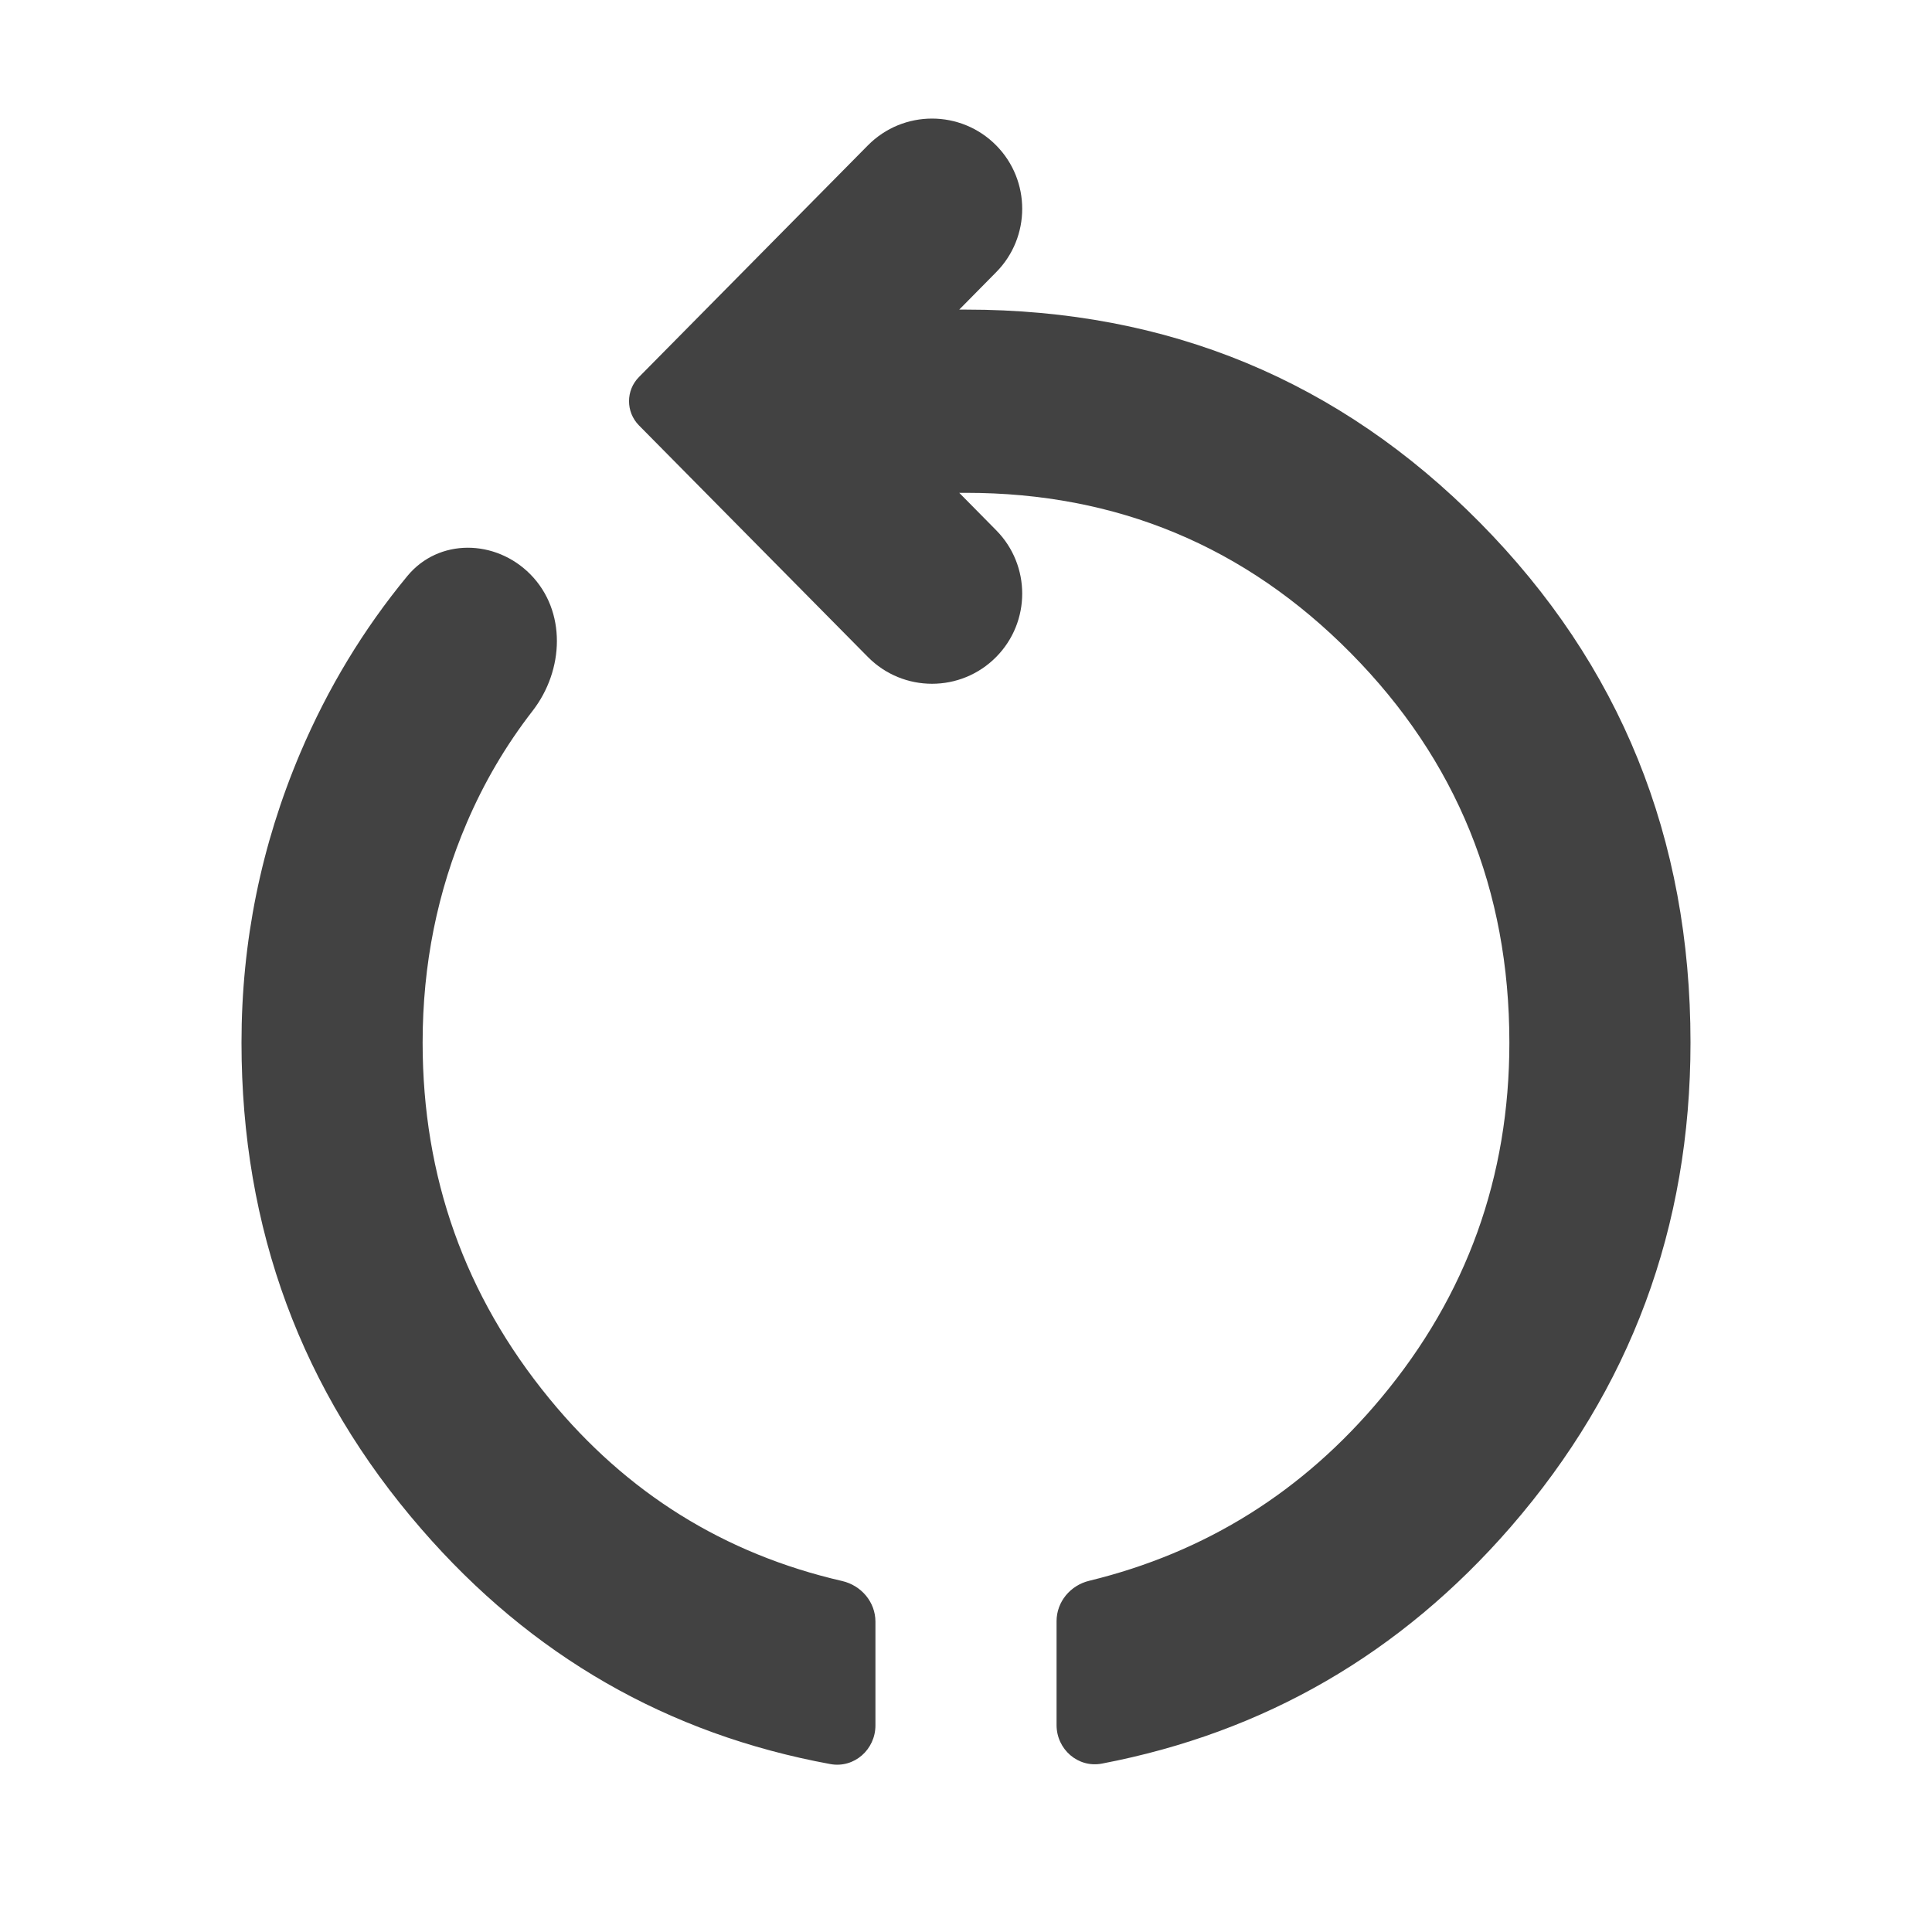
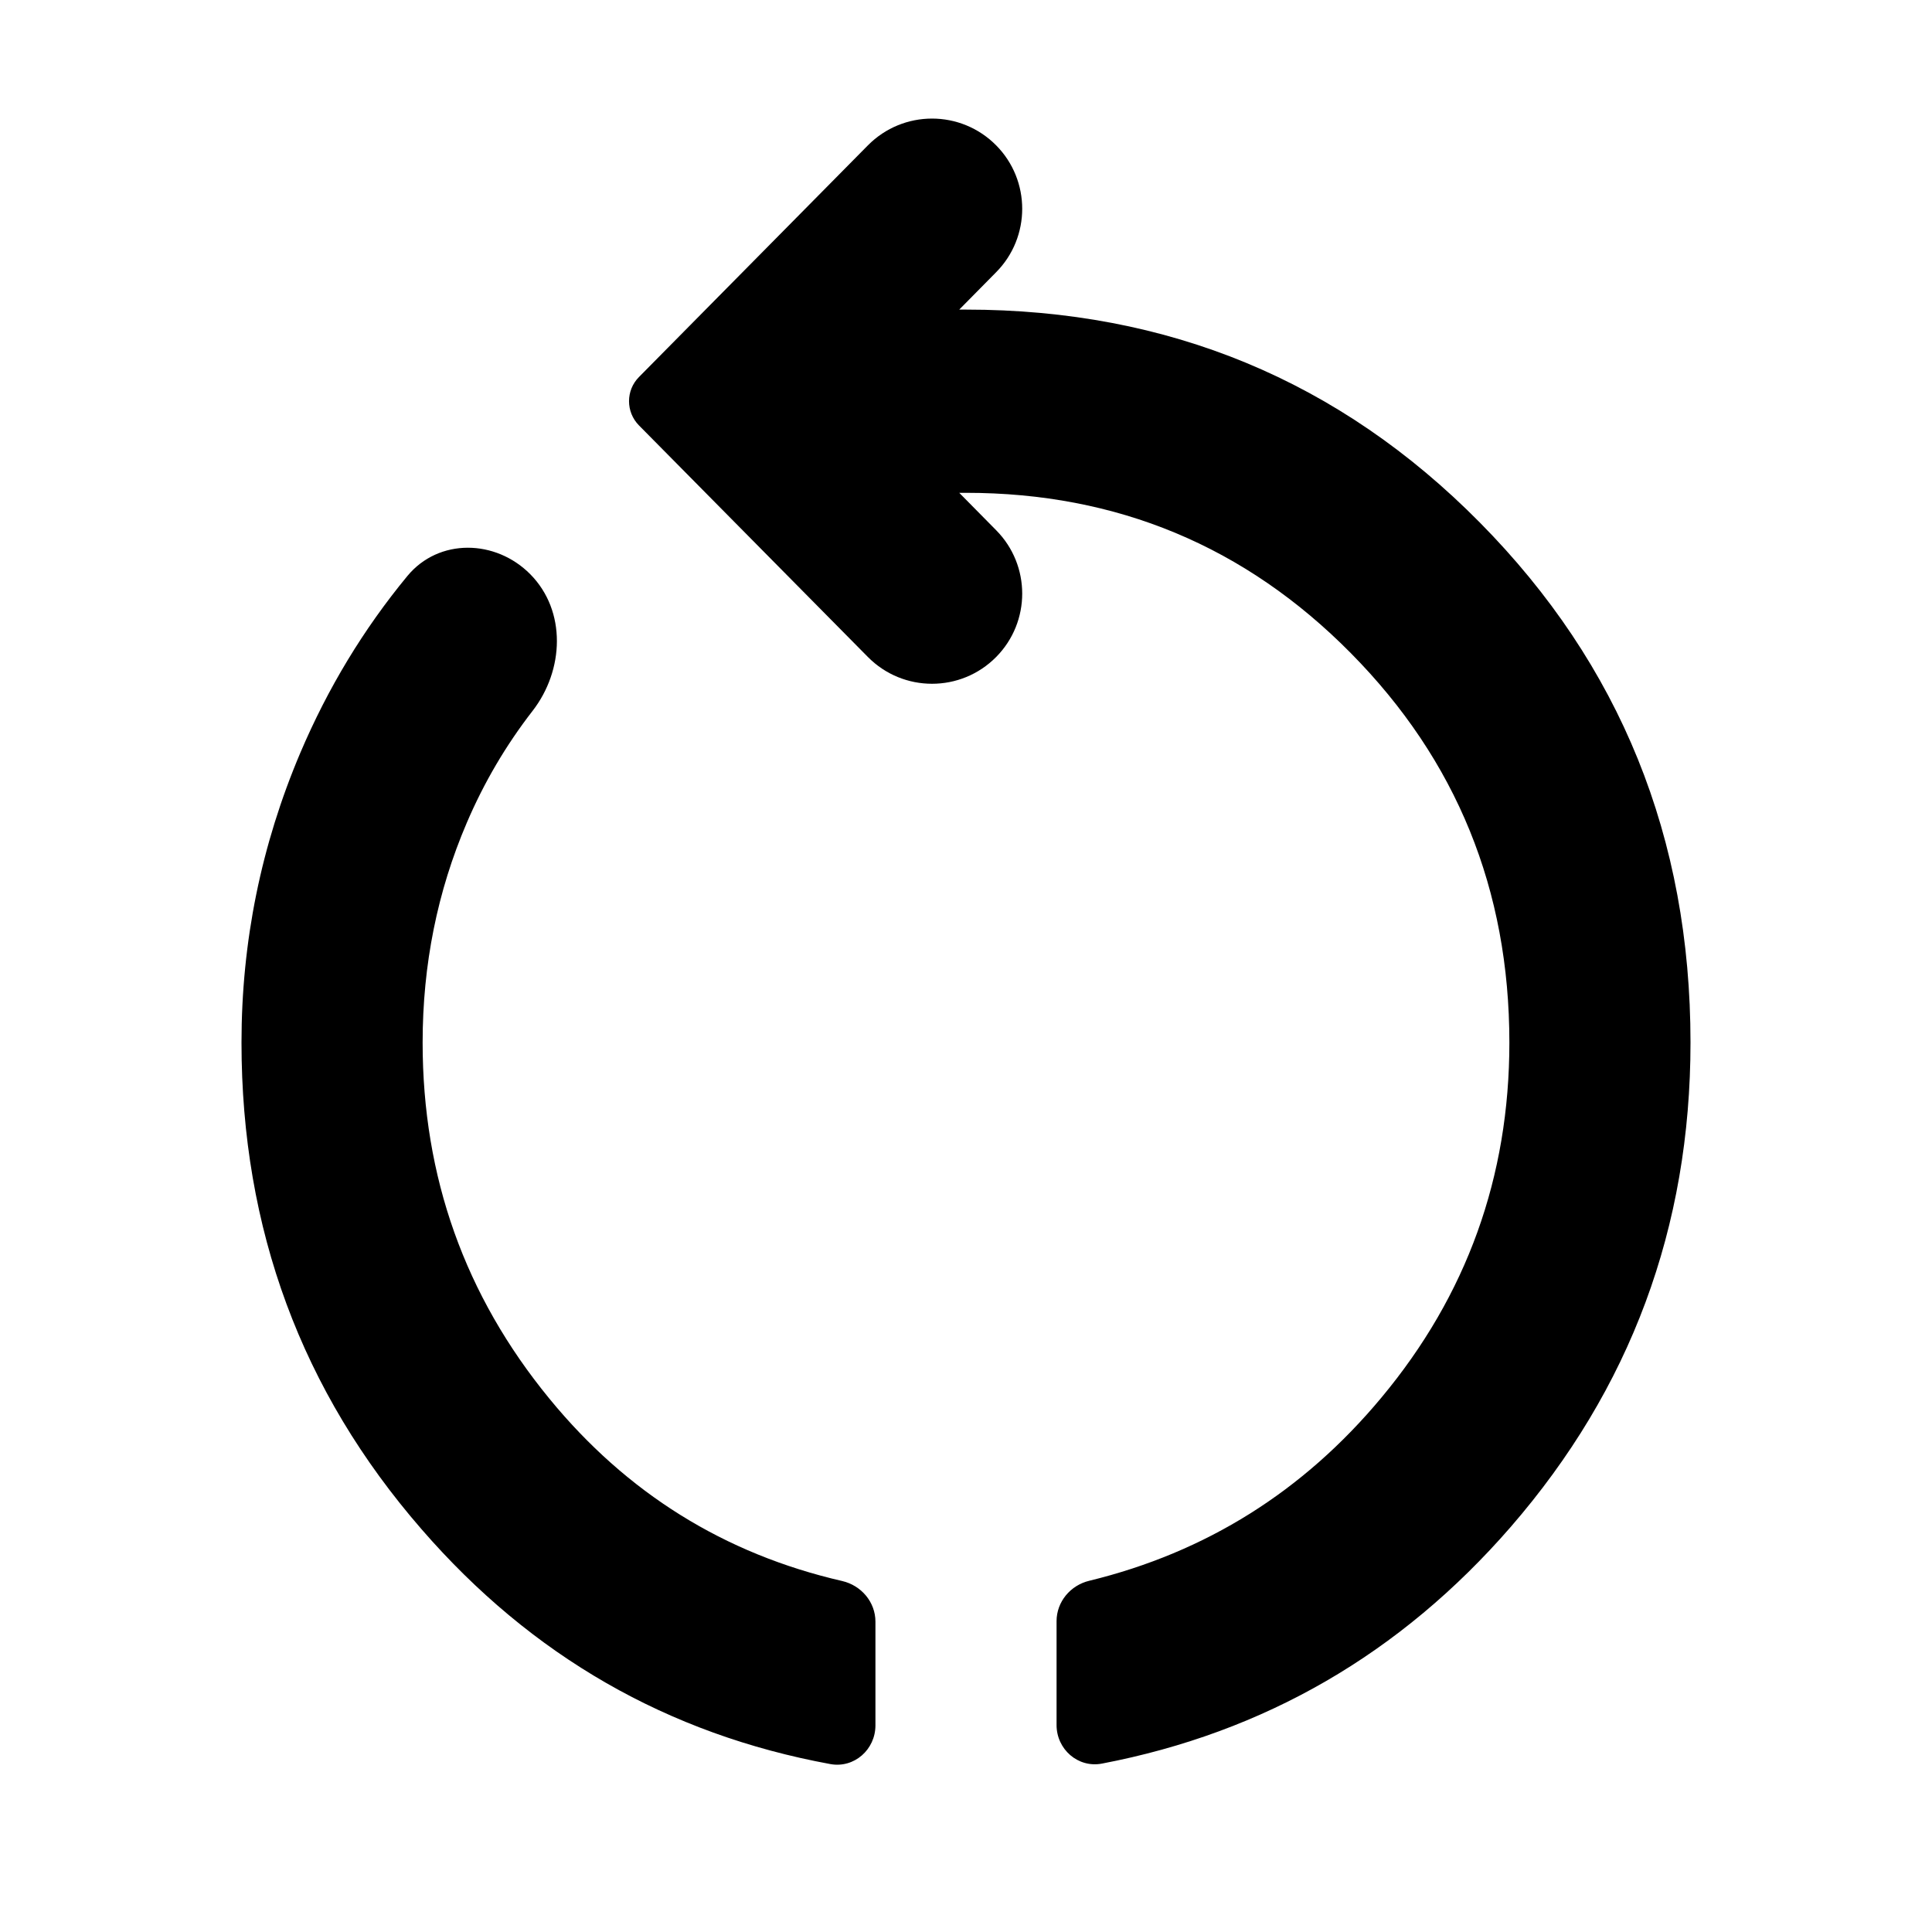
<svg xmlns="http://www.w3.org/2000/svg" width="24" height="24" viewBox="0 0 24 24" fill="none">
-   <path d="M10.875 21.433C10.875 21.734 10.611 21.968 10.315 21.914C8.295 21.543 6.602 20.571 5.237 18.997C3.745 17.281 3 15.266 3 12.951C3 11.699 3.244 10.499 3.731 9.351C4.073 8.547 4.516 7.815 5.06 7.156C5.45 6.683 6.157 6.698 6.588 7.134C7.039 7.591 7.008 8.326 6.615 8.832C6.284 9.259 6.012 9.722 5.799 10.22C5.433 11.073 5.25 11.984 5.25 12.951C5.25 14.621 5.775 16.095 6.825 17.375C7.786 18.548 8.998 19.303 10.462 19.64C10.699 19.695 10.875 19.901 10.875 20.145V21.433ZM13.689 21.908C13.392 21.965 13.125 21.731 13.125 21.429V20.139C13.125 19.898 13.297 19.693 13.531 19.637C14.981 19.284 16.191 18.526 17.16 17.362C18.22 16.091 18.75 14.621 18.75 12.951C18.75 11.054 18.094 9.442 16.781 8.114C15.469 6.786 13.875 6.122 12 6.122H11.916L12.375 6.587C12.806 7.023 12.806 7.725 12.375 8.161C11.936 8.605 11.22 8.605 10.781 8.161L7.937 5.284C7.773 5.117 7.773 4.85 7.937 4.684L10.781 1.806C11.22 1.362 11.936 1.362 12.375 1.806C12.806 2.242 12.806 2.945 12.375 3.381L11.916 3.846H12C14.512 3.846 16.641 4.728 18.384 6.492C20.128 8.256 21 10.409 21 12.951C21 15.247 20.255 17.253 18.765 18.97C17.399 20.542 15.707 21.522 13.689 21.908Z" fill="#424242" />
+   <path d="M10.875 21.433C10.875 21.734 10.611 21.968 10.315 21.914C8.295 21.543 6.602 20.571 5.237 18.997C3.745 17.281 3 15.266 3 12.951C3 11.699 3.244 10.499 3.731 9.351C4.073 8.547 4.516 7.815 5.06 7.156C5.45 6.683 6.157 6.698 6.588 7.134C7.039 7.591 7.008 8.326 6.615 8.832C6.284 9.259 6.012 9.722 5.799 10.22C5.433 11.073 5.25 11.984 5.25 12.951C5.25 14.621 5.775 16.095 6.825 17.375C7.786 18.548 8.998 19.303 10.462 19.64C10.699 19.695 10.875 19.901 10.875 20.145V21.433ZM13.689 21.908C13.392 21.965 13.125 21.731 13.125 21.429V20.139C13.125 19.898 13.297 19.693 13.531 19.637C14.981 19.284 16.191 18.526 17.16 17.362C18.22 16.091 18.75 14.621 18.75 12.951C18.75 11.054 18.094 9.442 16.781 8.114C15.469 6.786 13.875 6.122 12 6.122H11.916L12.375 6.587C12.806 7.023 12.806 7.725 12.375 8.161C11.936 8.605 11.22 8.605 10.781 8.161L7.937 5.284C7.773 5.117 7.773 4.85 7.937 4.684L10.781 1.806C11.22 1.362 11.936 1.362 12.375 1.806C12.806 2.242 12.806 2.945 12.375 3.381L11.916 3.846H12C14.512 3.846 16.641 4.728 18.384 6.492C20.128 8.256 21 10.409 21 12.951C21 15.247 20.255 17.253 18.765 18.97C17.399 20.542 15.707 21.522 13.689 21.908Z" fill="#000" />
</svg>
